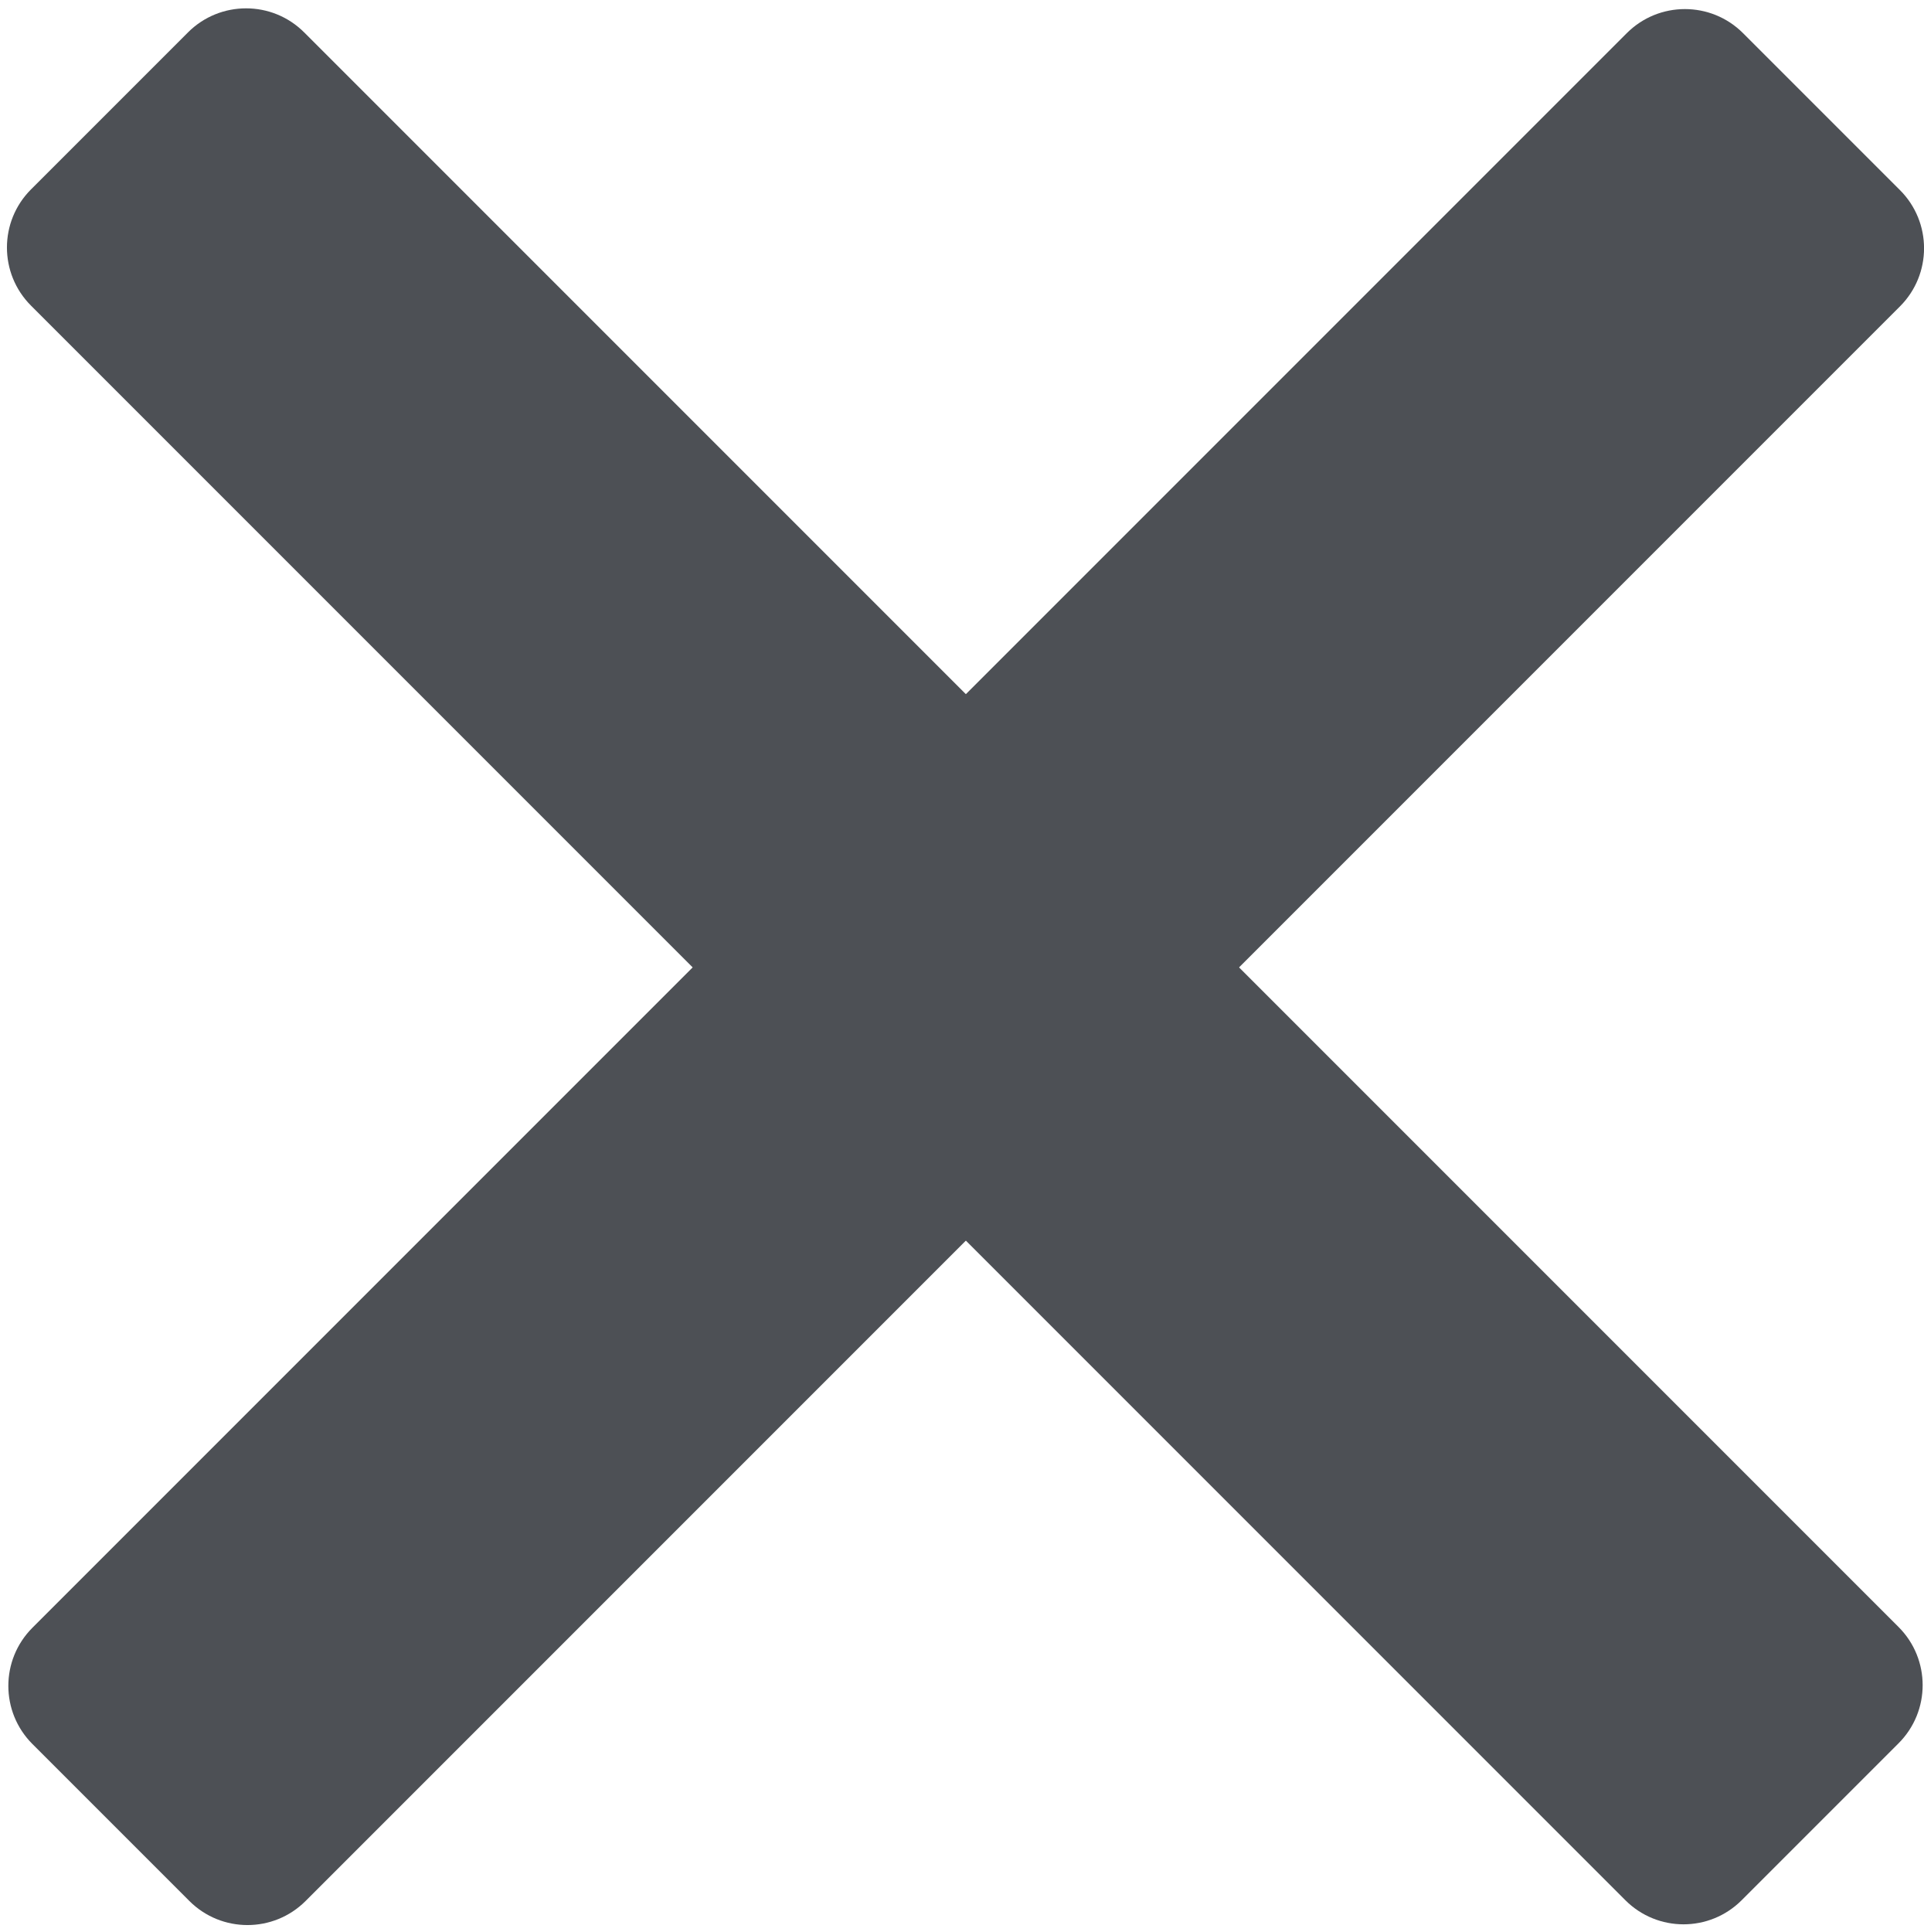
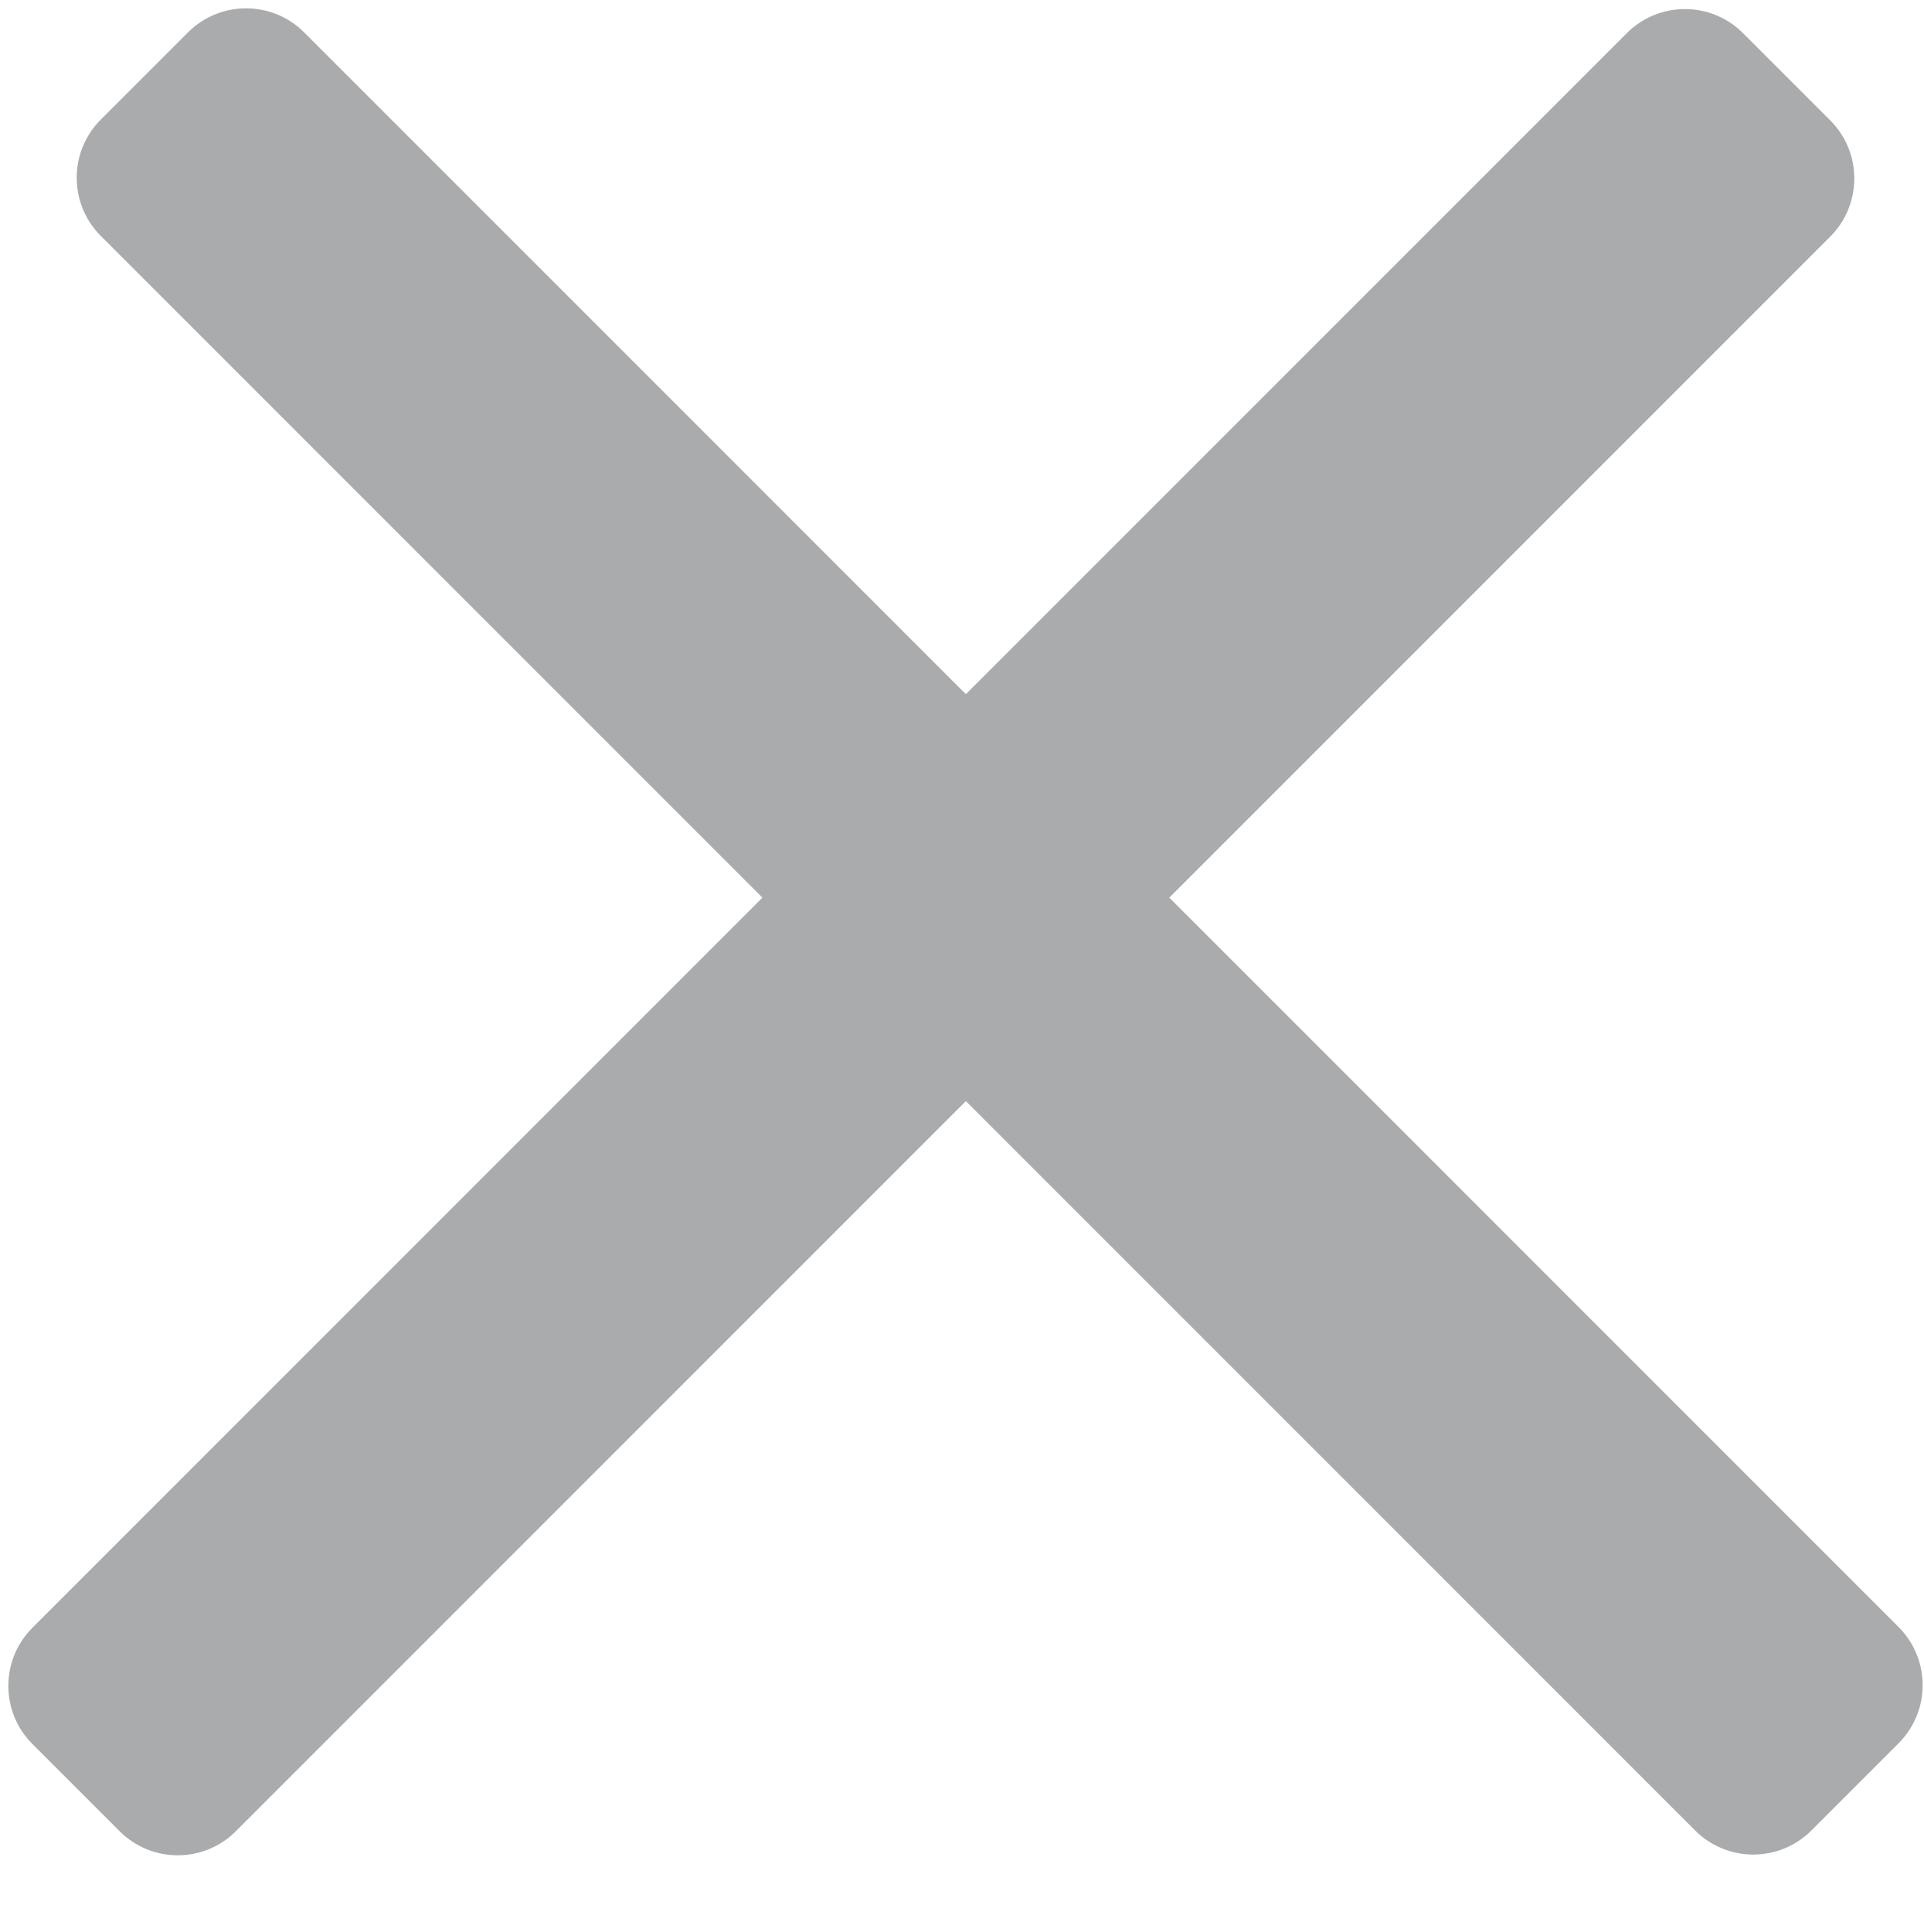
<svg xmlns="http://www.w3.org/2000/svg" viewBox="0 0 23.4 23.5">
-   <rect x="9.4" y="-2.9" width="4.7" height="29.43" rx="1" transform="translate(11.8 -4.9) rotate(45)" fill="#4d5055" />
-   <rect x="9.4" y="-2.9" width="4.7" height="29.43" rx="1" transform="translate(28.4 11.8) rotate(135)" fill="#4d5055" />
+   <rect x="9.4" y="-2.9" width="3.5" height="29.43" rx="1" transform="translate(11.8 -4.9) rotate(45)" fill="#aaabad" />
+   <rect x="9.4" y="-2.9" width="3.5" height="29.43" rx="1" transform="translate(28.4 11.8) rotate(135)" fill="#aaabad" />
</svg>
